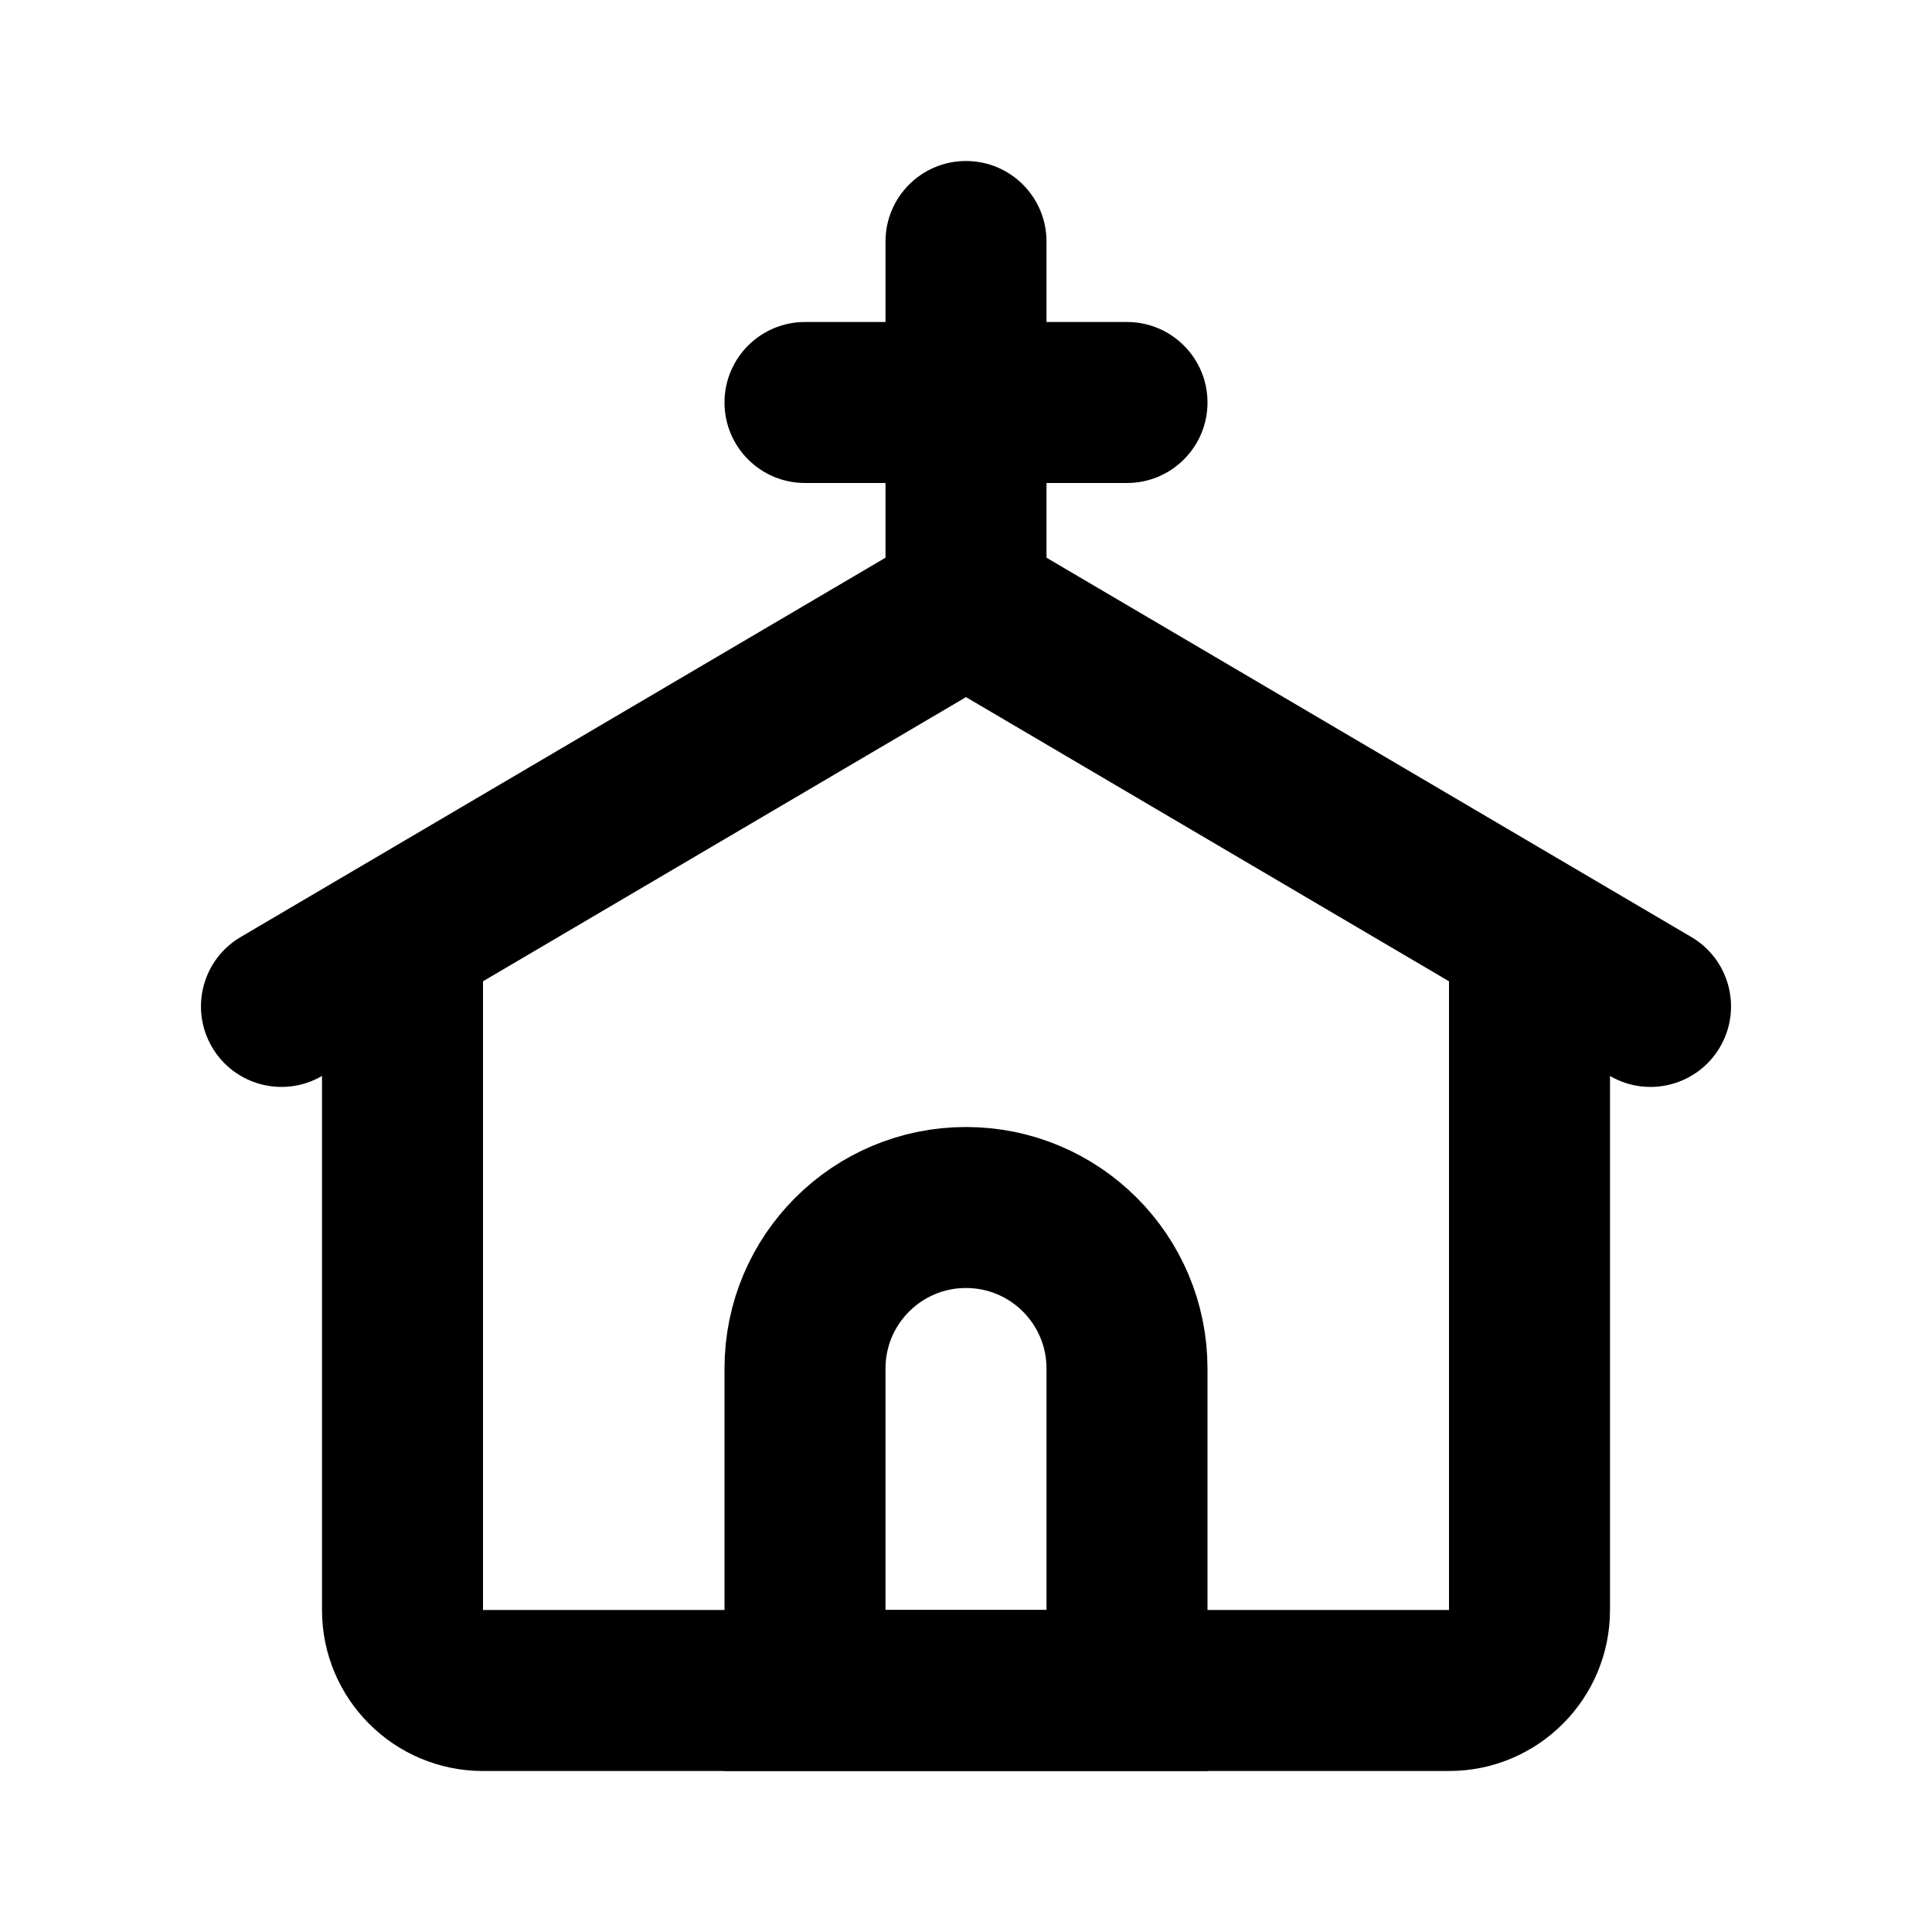
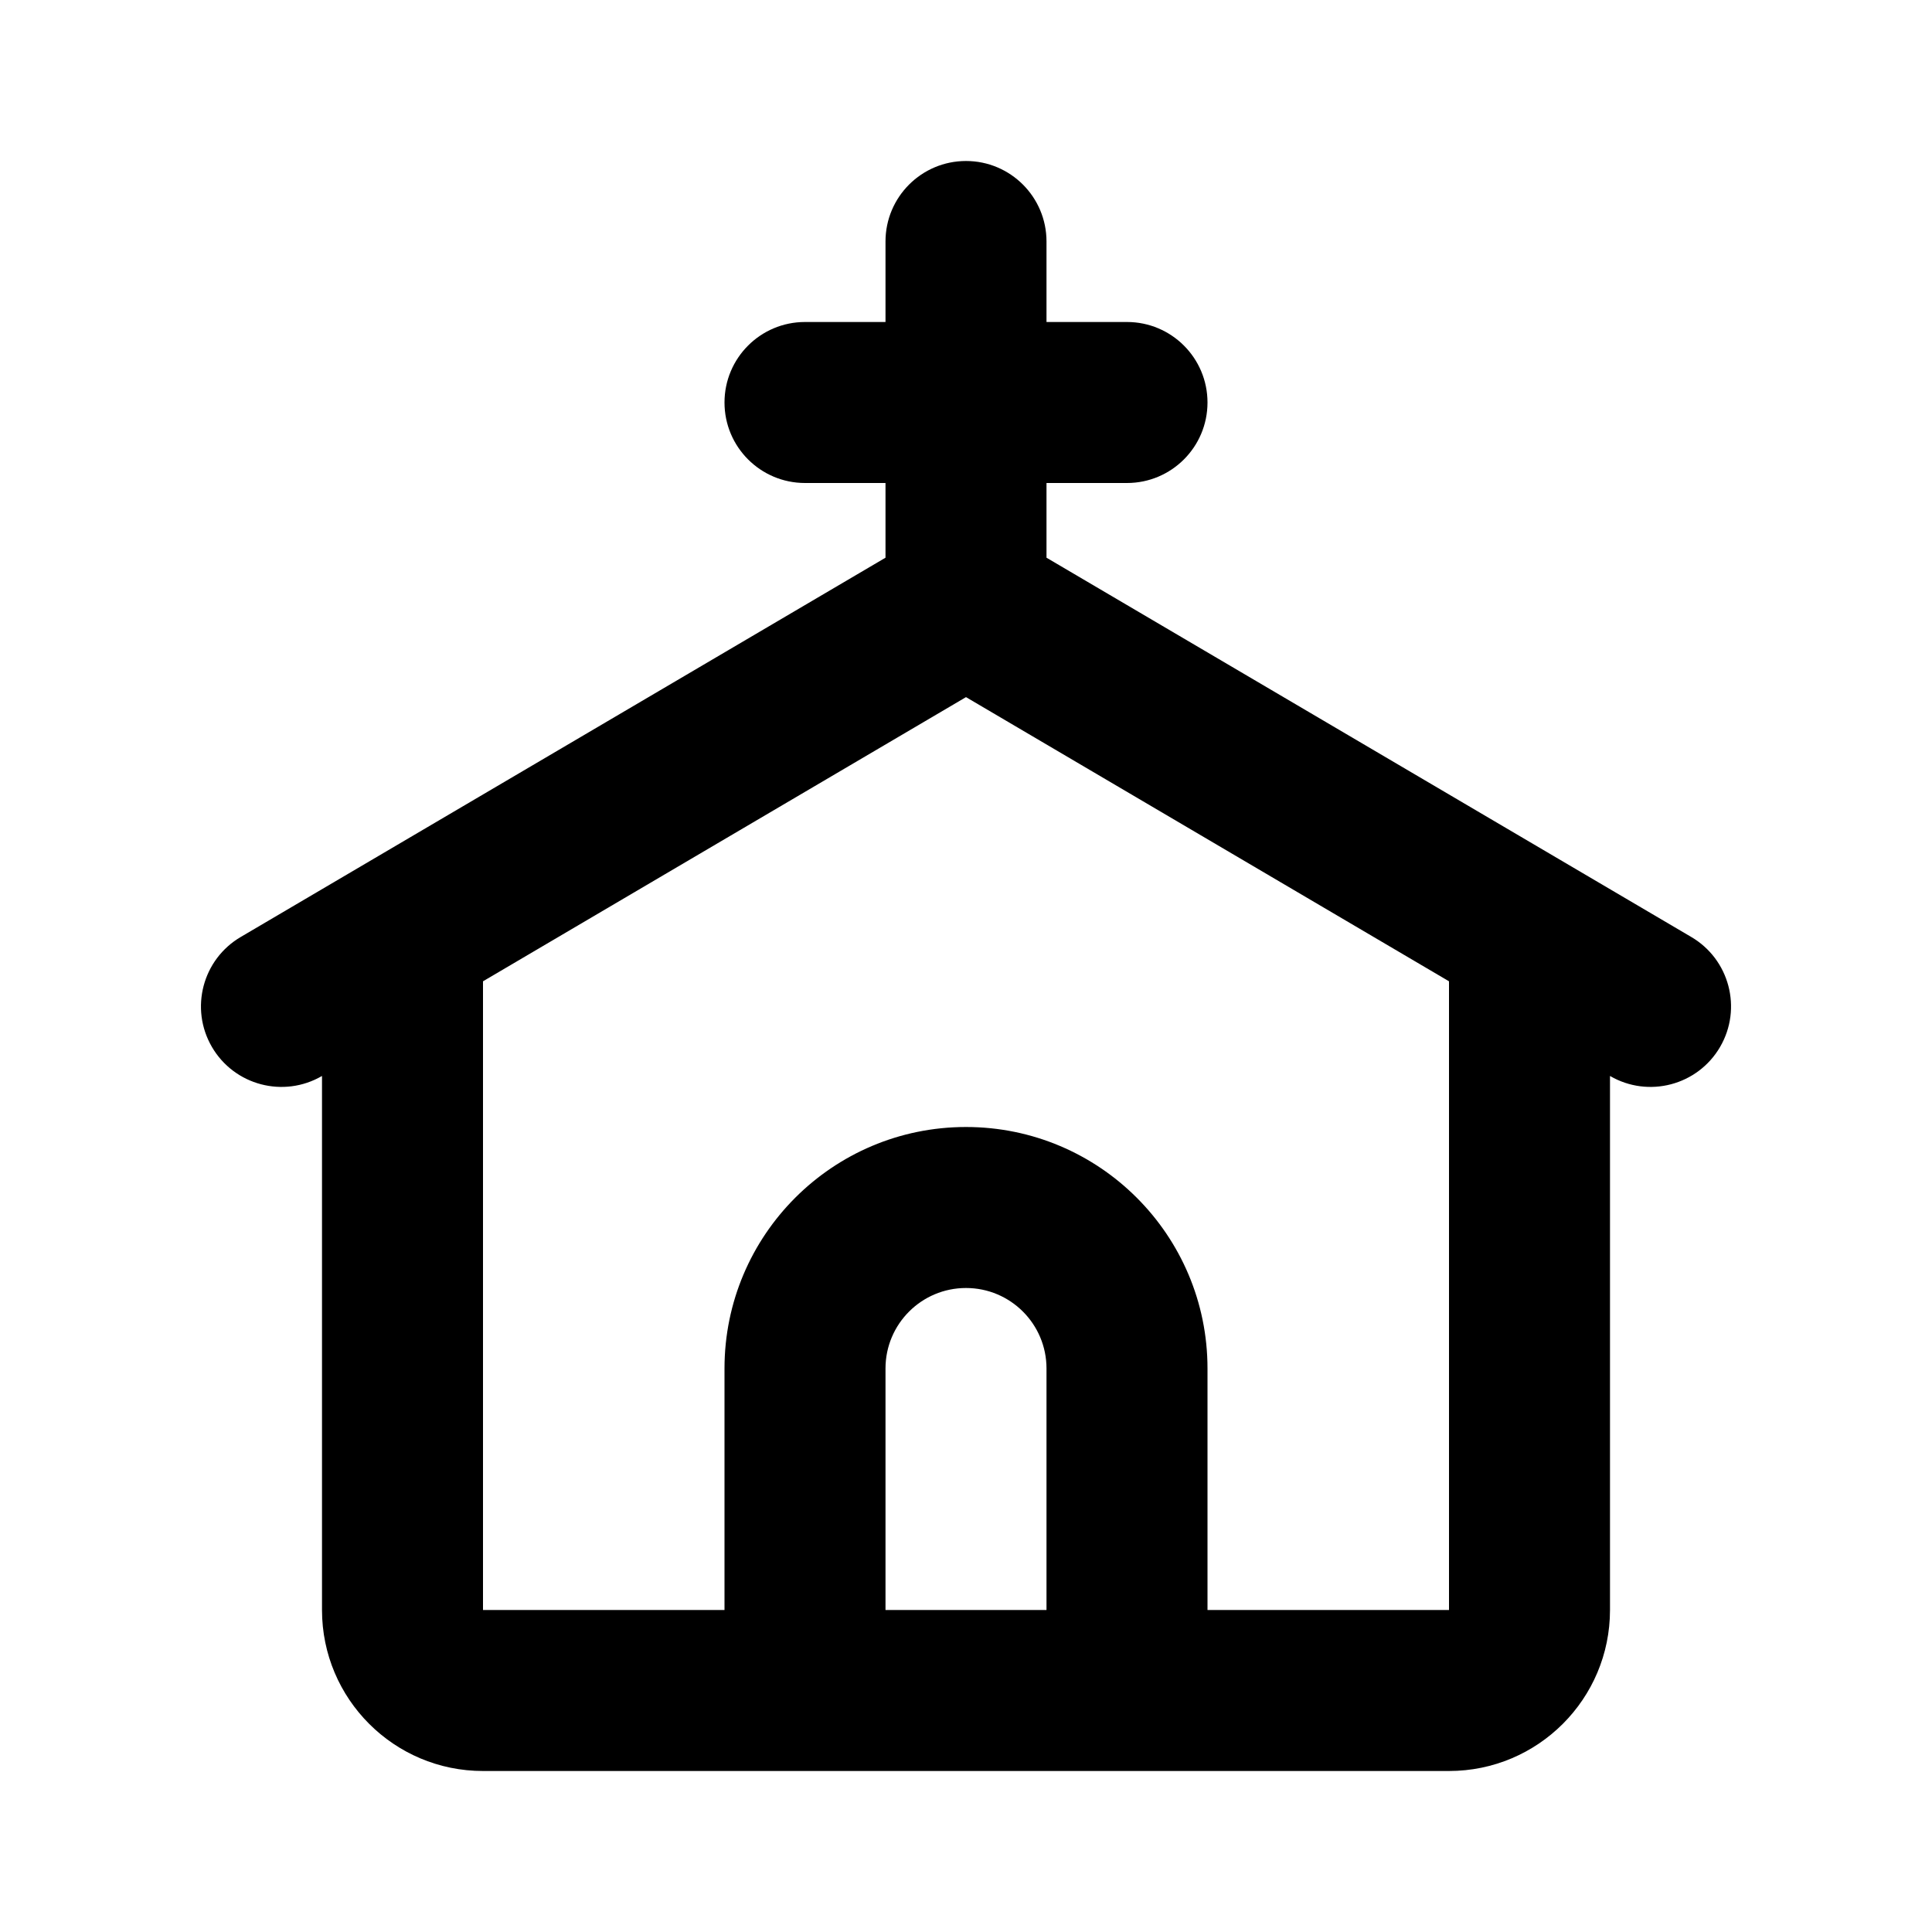
<svg xmlns="http://www.w3.org/2000/svg" width="24" height="24" fill="none">
-   <path fill-rule="evenodd" clip-rule="evenodd" d="M13 3a1 1 0 1 0-2 0v1h-1a1 1 0 1 0 0 2h1v.928l-8.007 4.71A1 1 0 0 0 4 13.366V20a2 2 0 0 0 2 2h12a2 2 0 0 0 2-2v-6.634a1 1 0 0 0 1.007-1.728L13 6.928V6h1a1 1 0 1 0 0-2h-1V3zM6 20v-7.81l6-3.53 6 3.53V20H6z" fill="#000" />
-   <path d="M10 21v-4a2 2 0 1 1 4 0v4h-4z" stroke="#000" stroke-width="2" />
+   <path fill-rule="evenodd" clip-rule="evenodd" d="M12 2a1 1 0 0 1 1 1v1h1a1 1 0 1 1 0 2h-1v.928l8.007 4.71A1 1 0 0 1 20 13.366V20a2 2 0 0 1-2 2H6a2 2 0 0 1-2-2v-6.634a1 1 0 0 1-1.007-1.728L11 6.928V6h-1a1 1 0 1 1 0-2h1V3a1 1 0 0 1 1-1zm-1 18h2v-3a1 1 0 1 0-2 0v3zm4 0v-3a3 3 0 1 0-6 0v3H6v-7.81l6-3.53 6 3.53V20h-3z" fill="#000" />
</svg>
